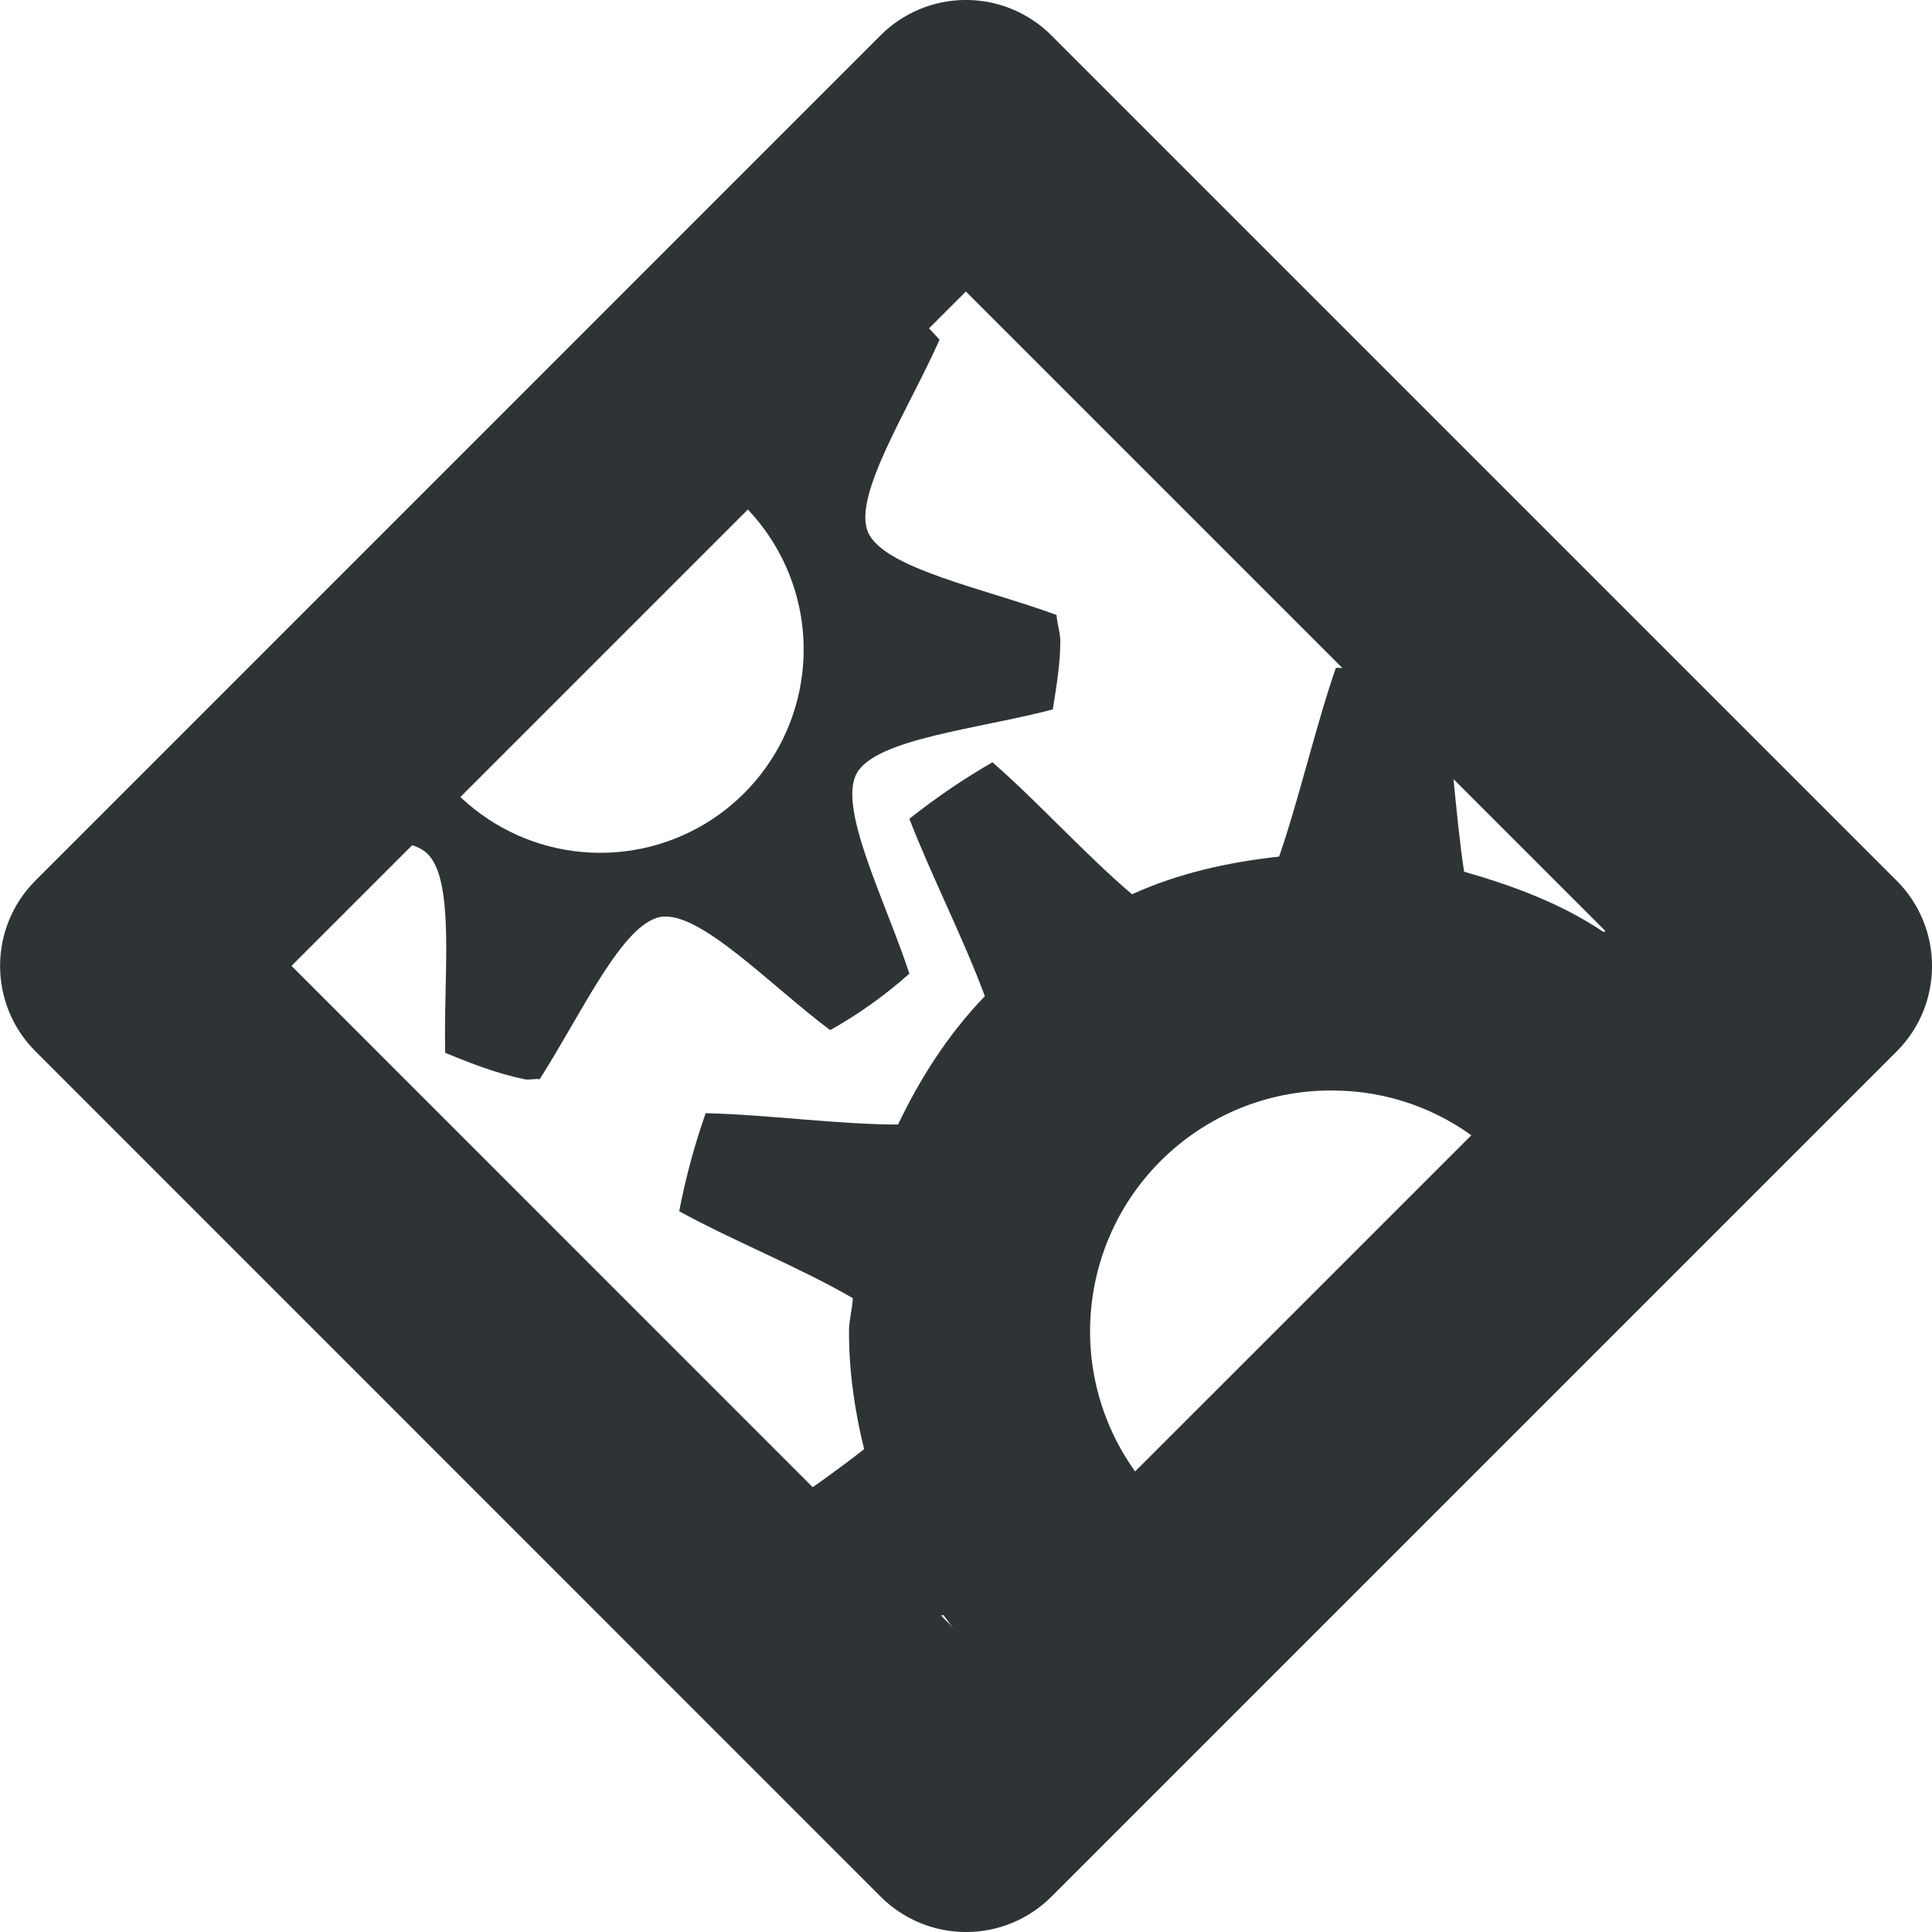
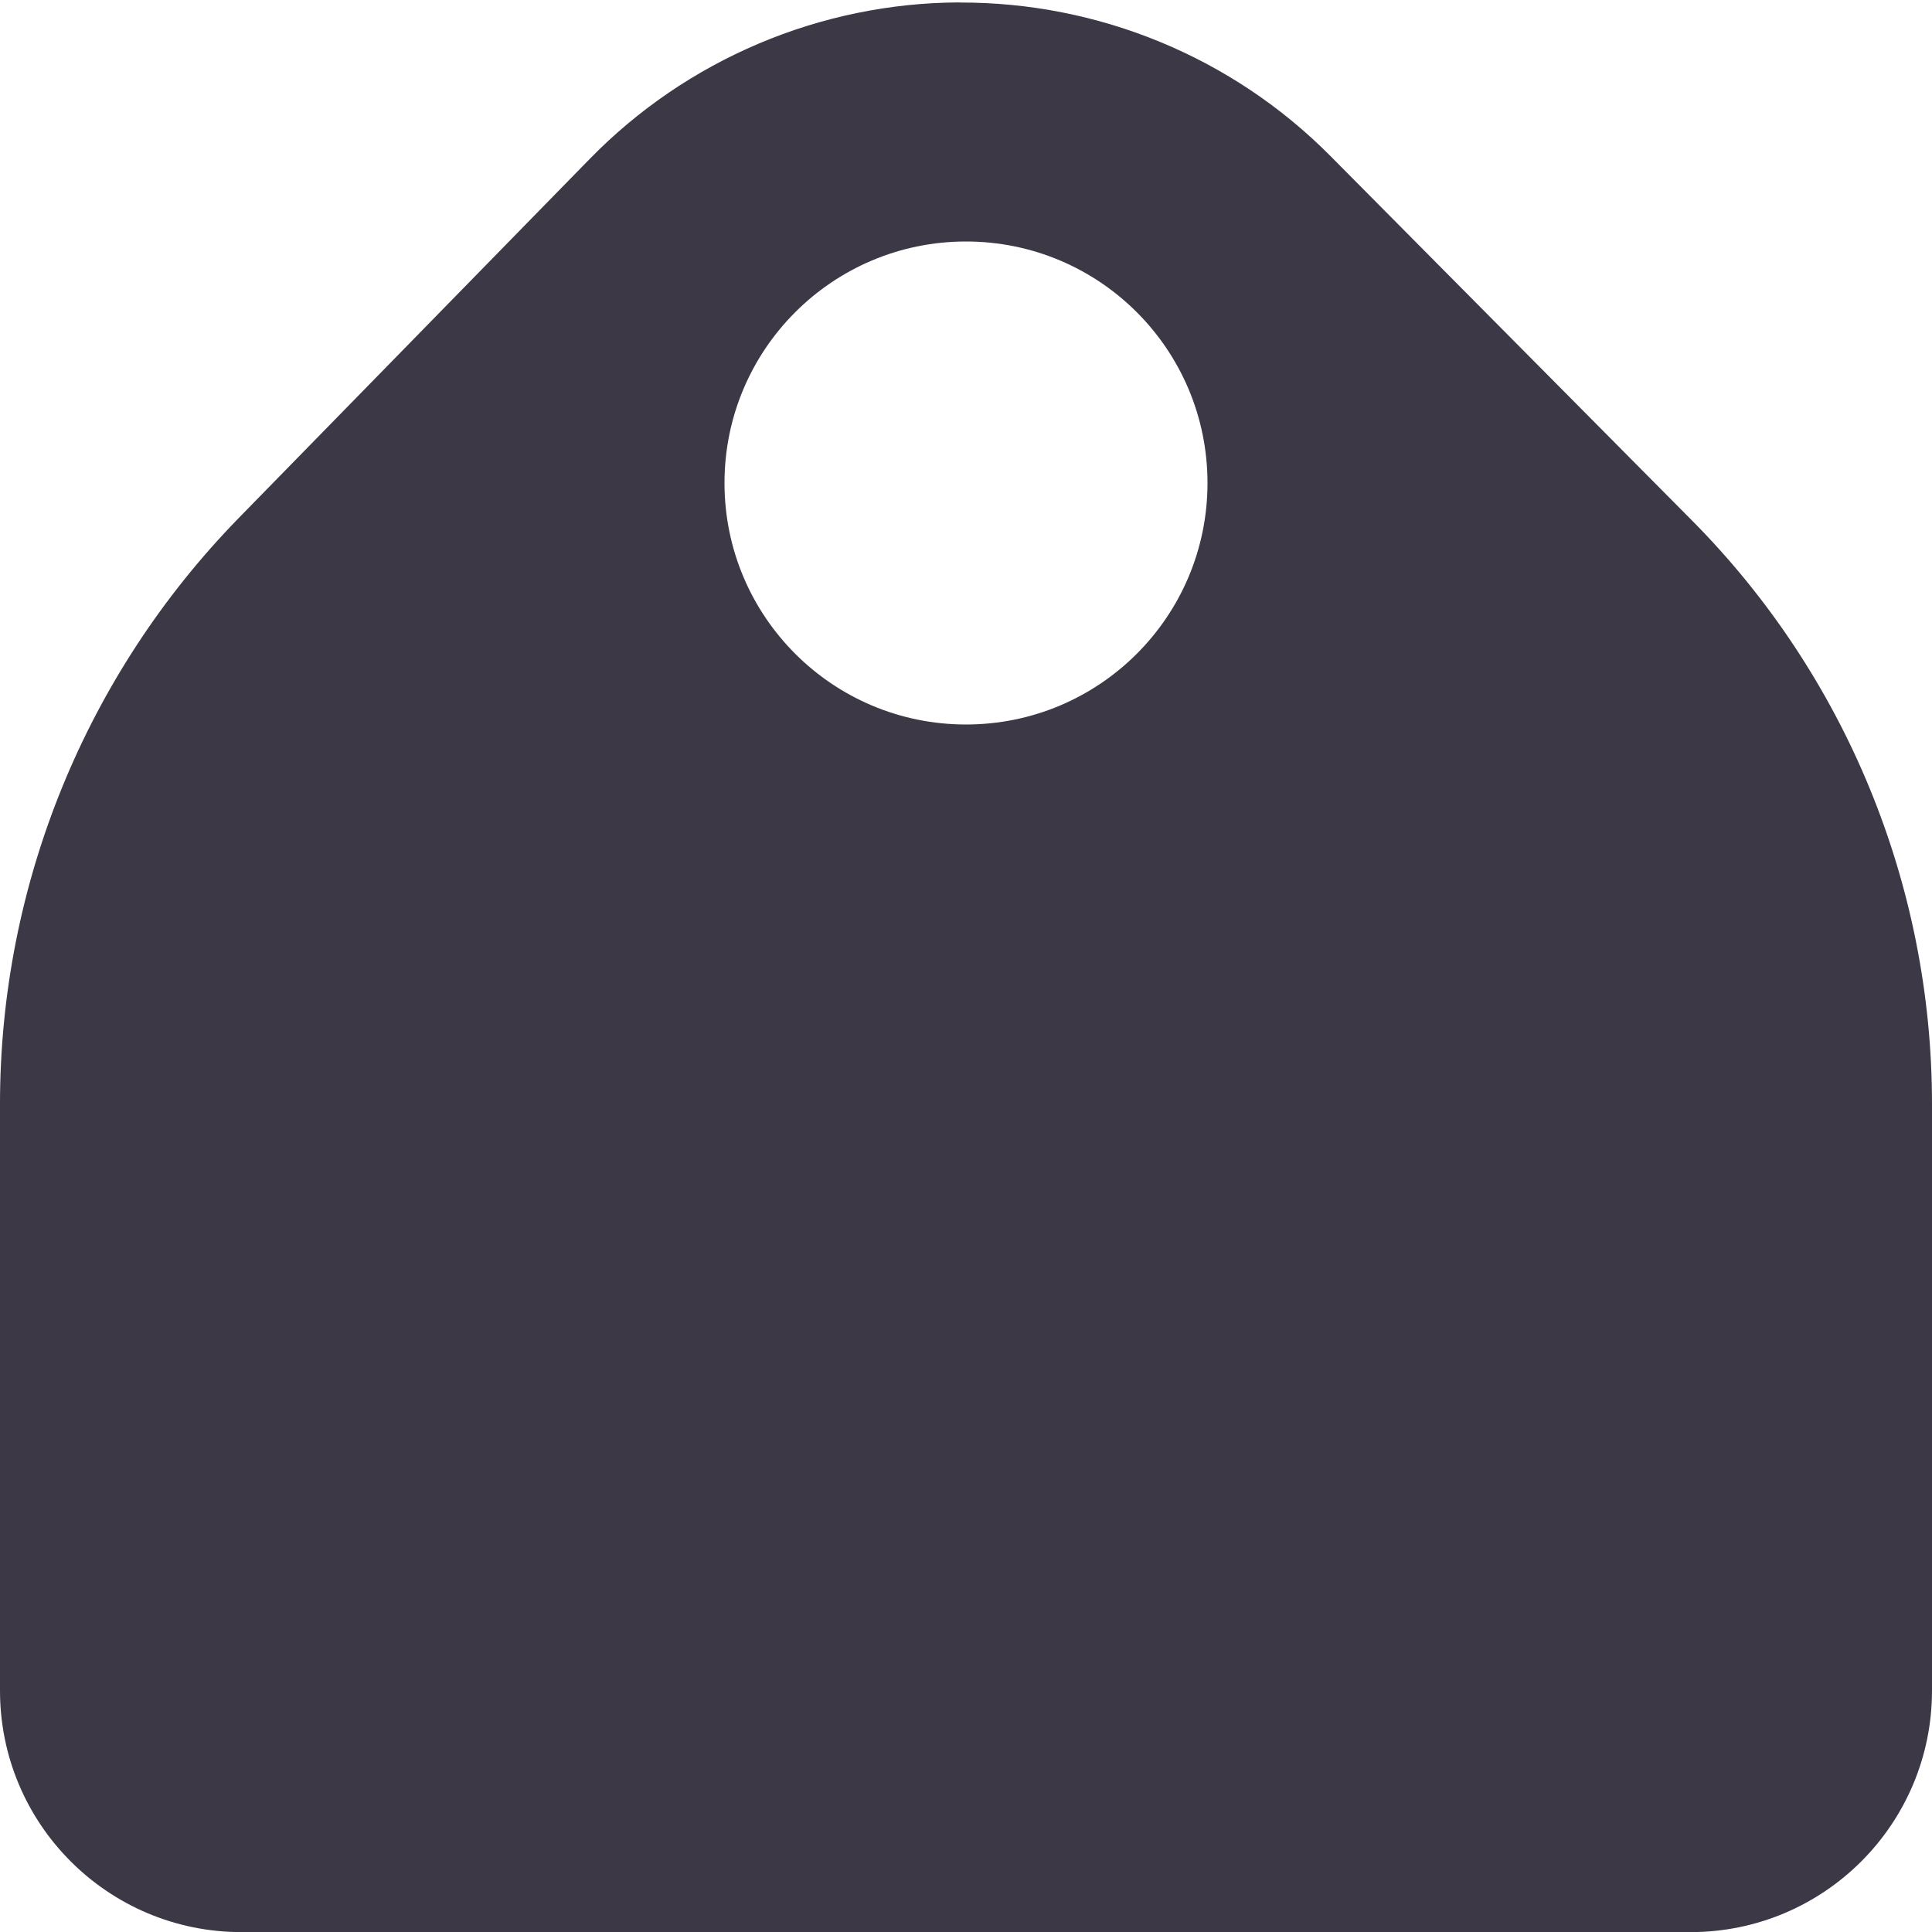
- <svg xmlns="http://www.w3.org/2000/svg" width="16" height="16">
-   <g color="#000" fill="#2e3436">
-     <path d="M7.188 2.281c-.094.056-.192.125-.29.19L5.566 3.803a1.684 1.684 0 11-2.17 2.17L2.332 7.037c.506-.069 1.017-.136 1.2.026.242.214.139 1.031.155 1.656.213.088.427.171.657.219.04.008.085-.007.125 0 .337-.525.683-1.288 1-1.344.322-.057.905.562 1.406.937a3.67 3.67 0 00.656-.468c-.195-.595-.594-1.369-.437-1.657.158-.29 1.019-.37 1.625-.531.028-.183.062-.371.062-.562 0-.075-.027-.146-.031-.22-.587-.217-1.435-.385-1.562-.687-.128-.302.34-1.021.593-1.593a3.722 3.722 0 00-.593-.532zm3.875 3.25c-.165.475-.305 1.086-.47 1.563-.43.047-.84.14-1.218.312-.38-.322-.787-.773-1.156-1.093a5.562 5.562 0 00-.688.468c.177.46.453 1.001.625 1.469-.298.309-.531.67-.719 1.063-.494 0-1.102-.084-1.593-.094a5.68 5.68 0 00-.219.812c.435.24 1.006.468 1.438.72-.006.093-.032.185-.032.28 0 .333.049.66.125.97-.382.304-.898.63-1.28.937.015.044.04.083.058.127l.613.613c.417-.1.868-.223 1.266-.303.248.343.532.626.875.875-.027.135-.068.283-.104.428.174-.063.34-.155.482-.297l1.432-1.432a1.994 1.994 0 01.533-3.918c.919 0 1.684.623 1.918 1.467l1.338-1.338c.06-.06.11-.124.156-.191-.035-.062-.06-.13-.1-.188.096-.152.205-.31.315-.47.017-.348-.1-.7-.37-.971l-.177-.176c-.28.192-.561.387-.83.555-.345-.233-.746-.383-1.156-.5-.077-.507-.107-1.132-.187-1.625a5.44 5.44 0 00-.875-.063zm-9.247.608c-.087.068-.173.138-.254.205l.014.035z" style="marker:none" overflow="visible" />
-     <path d="M8.707.293a1 1 0 00-1.415 0l-6.999 7a1 1 0 000 1.413l7 7.001a1 1 0 001.415 0l7-7a1 1 0 000-1.413zm-.708 2.121l5.587 5.587L8 13.586 2.414 7.999z" style="line-height:normal;font-variant-ligatures:normal;font-variant-position:normal;font-variant-caps:normal;font-variant-numeric:normal;font-variant-alternates:normal;font-feature-settings:normal;text-indent:0;text-align:start;text-decoration-line:none;text-decoration-style:solid;text-decoration-color:#000;text-transform:none;text-orientation:mixed;shape-padding:0;isolation:auto;mix-blend-mode:normal;marker:none" font-weight="400" font-family="sans-serif" overflow="visible" />
-   </g>
+ <svg xmlns="http://www.w3.org/2000/svg" height="16px" viewBox="0 0 16 16" width="16px">
+   <path d="m 7.945 0.02 c -1.152 0.004 -2.258 0.473 -3.062 1.297 l -2.906 2.973 c -1.266 1.297 -1.977 3.039 -1.977 4.852 v 4.859 c 0 1.105 0.895 2 2 2 h 12 c 1.105 0 2 -0.895 2 -2 v -4.859 c 0 -1.812 -0.715 -3.551 -1.992 -4.836 l -2.988 -3.012 c -0.812 -0.82 -1.922 -1.277 -3.074 -1.273 z m 0.055 1.98 c 1.105 0 2 0.895 2 2 s -0.895 2 -2 2 s -2 -0.895 -2 -2 s 0.895 -2 2 -2 z m 0 0" fill="#3d3846" />
</svg>
